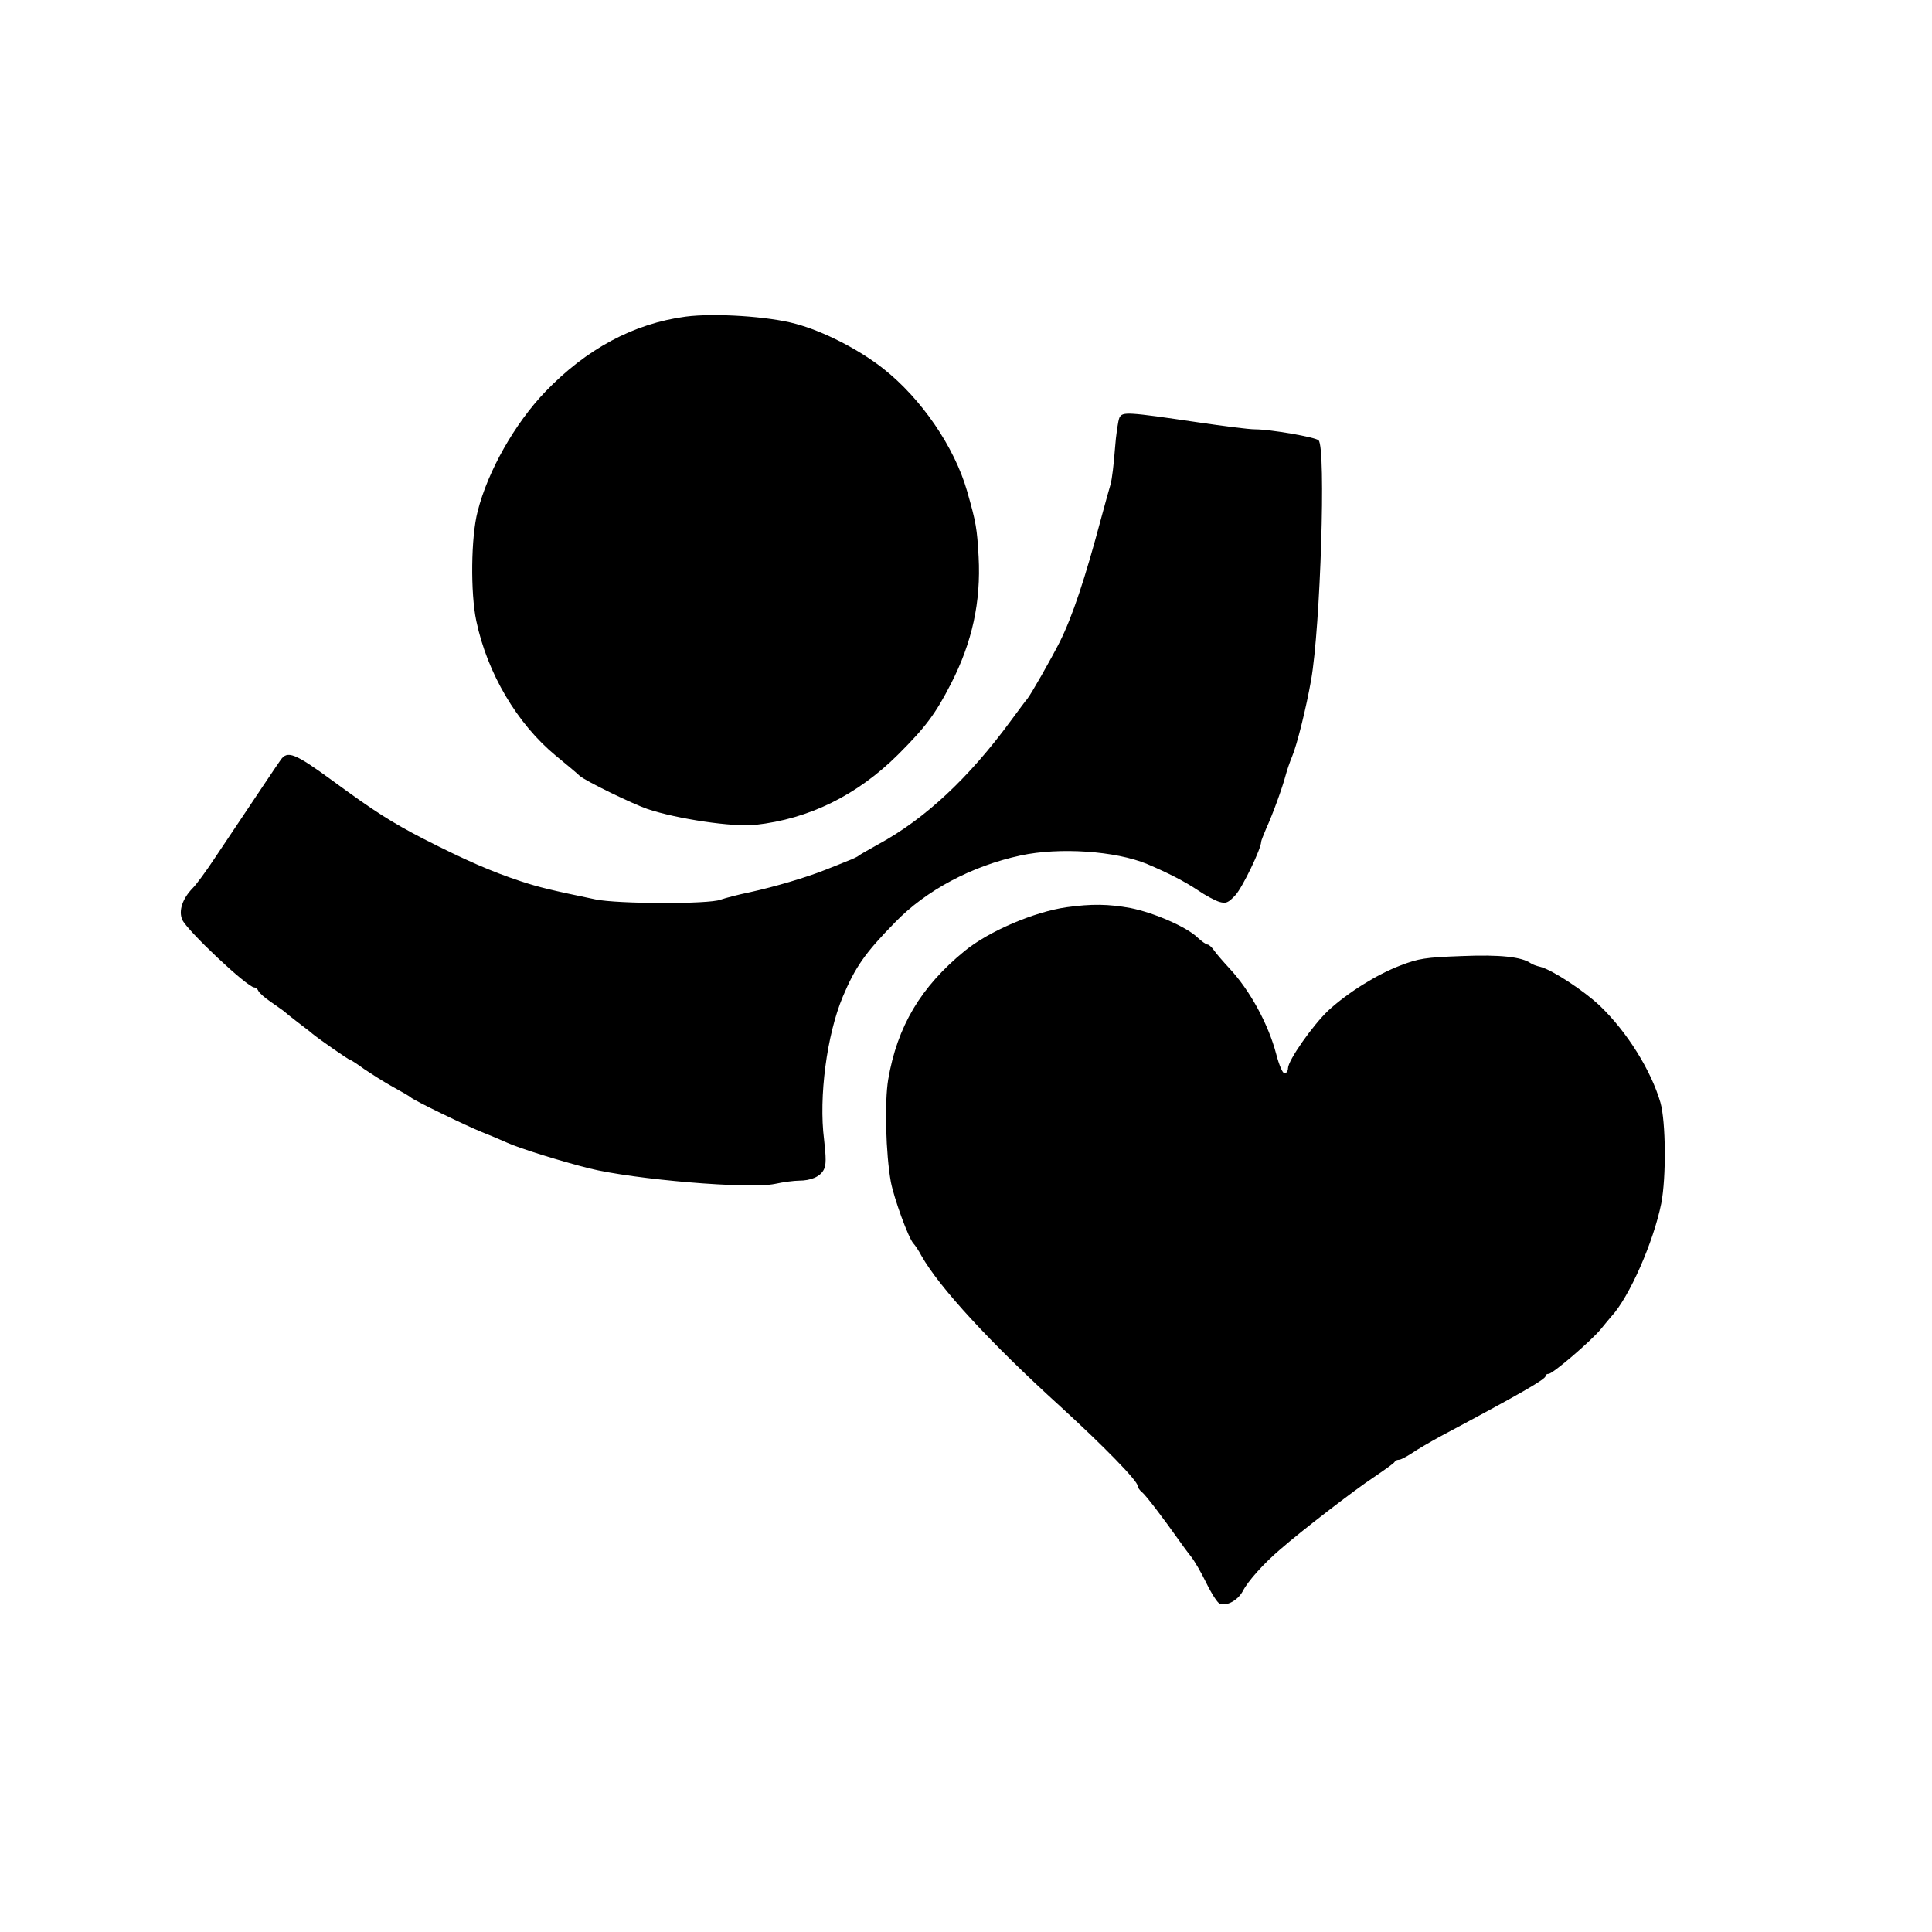
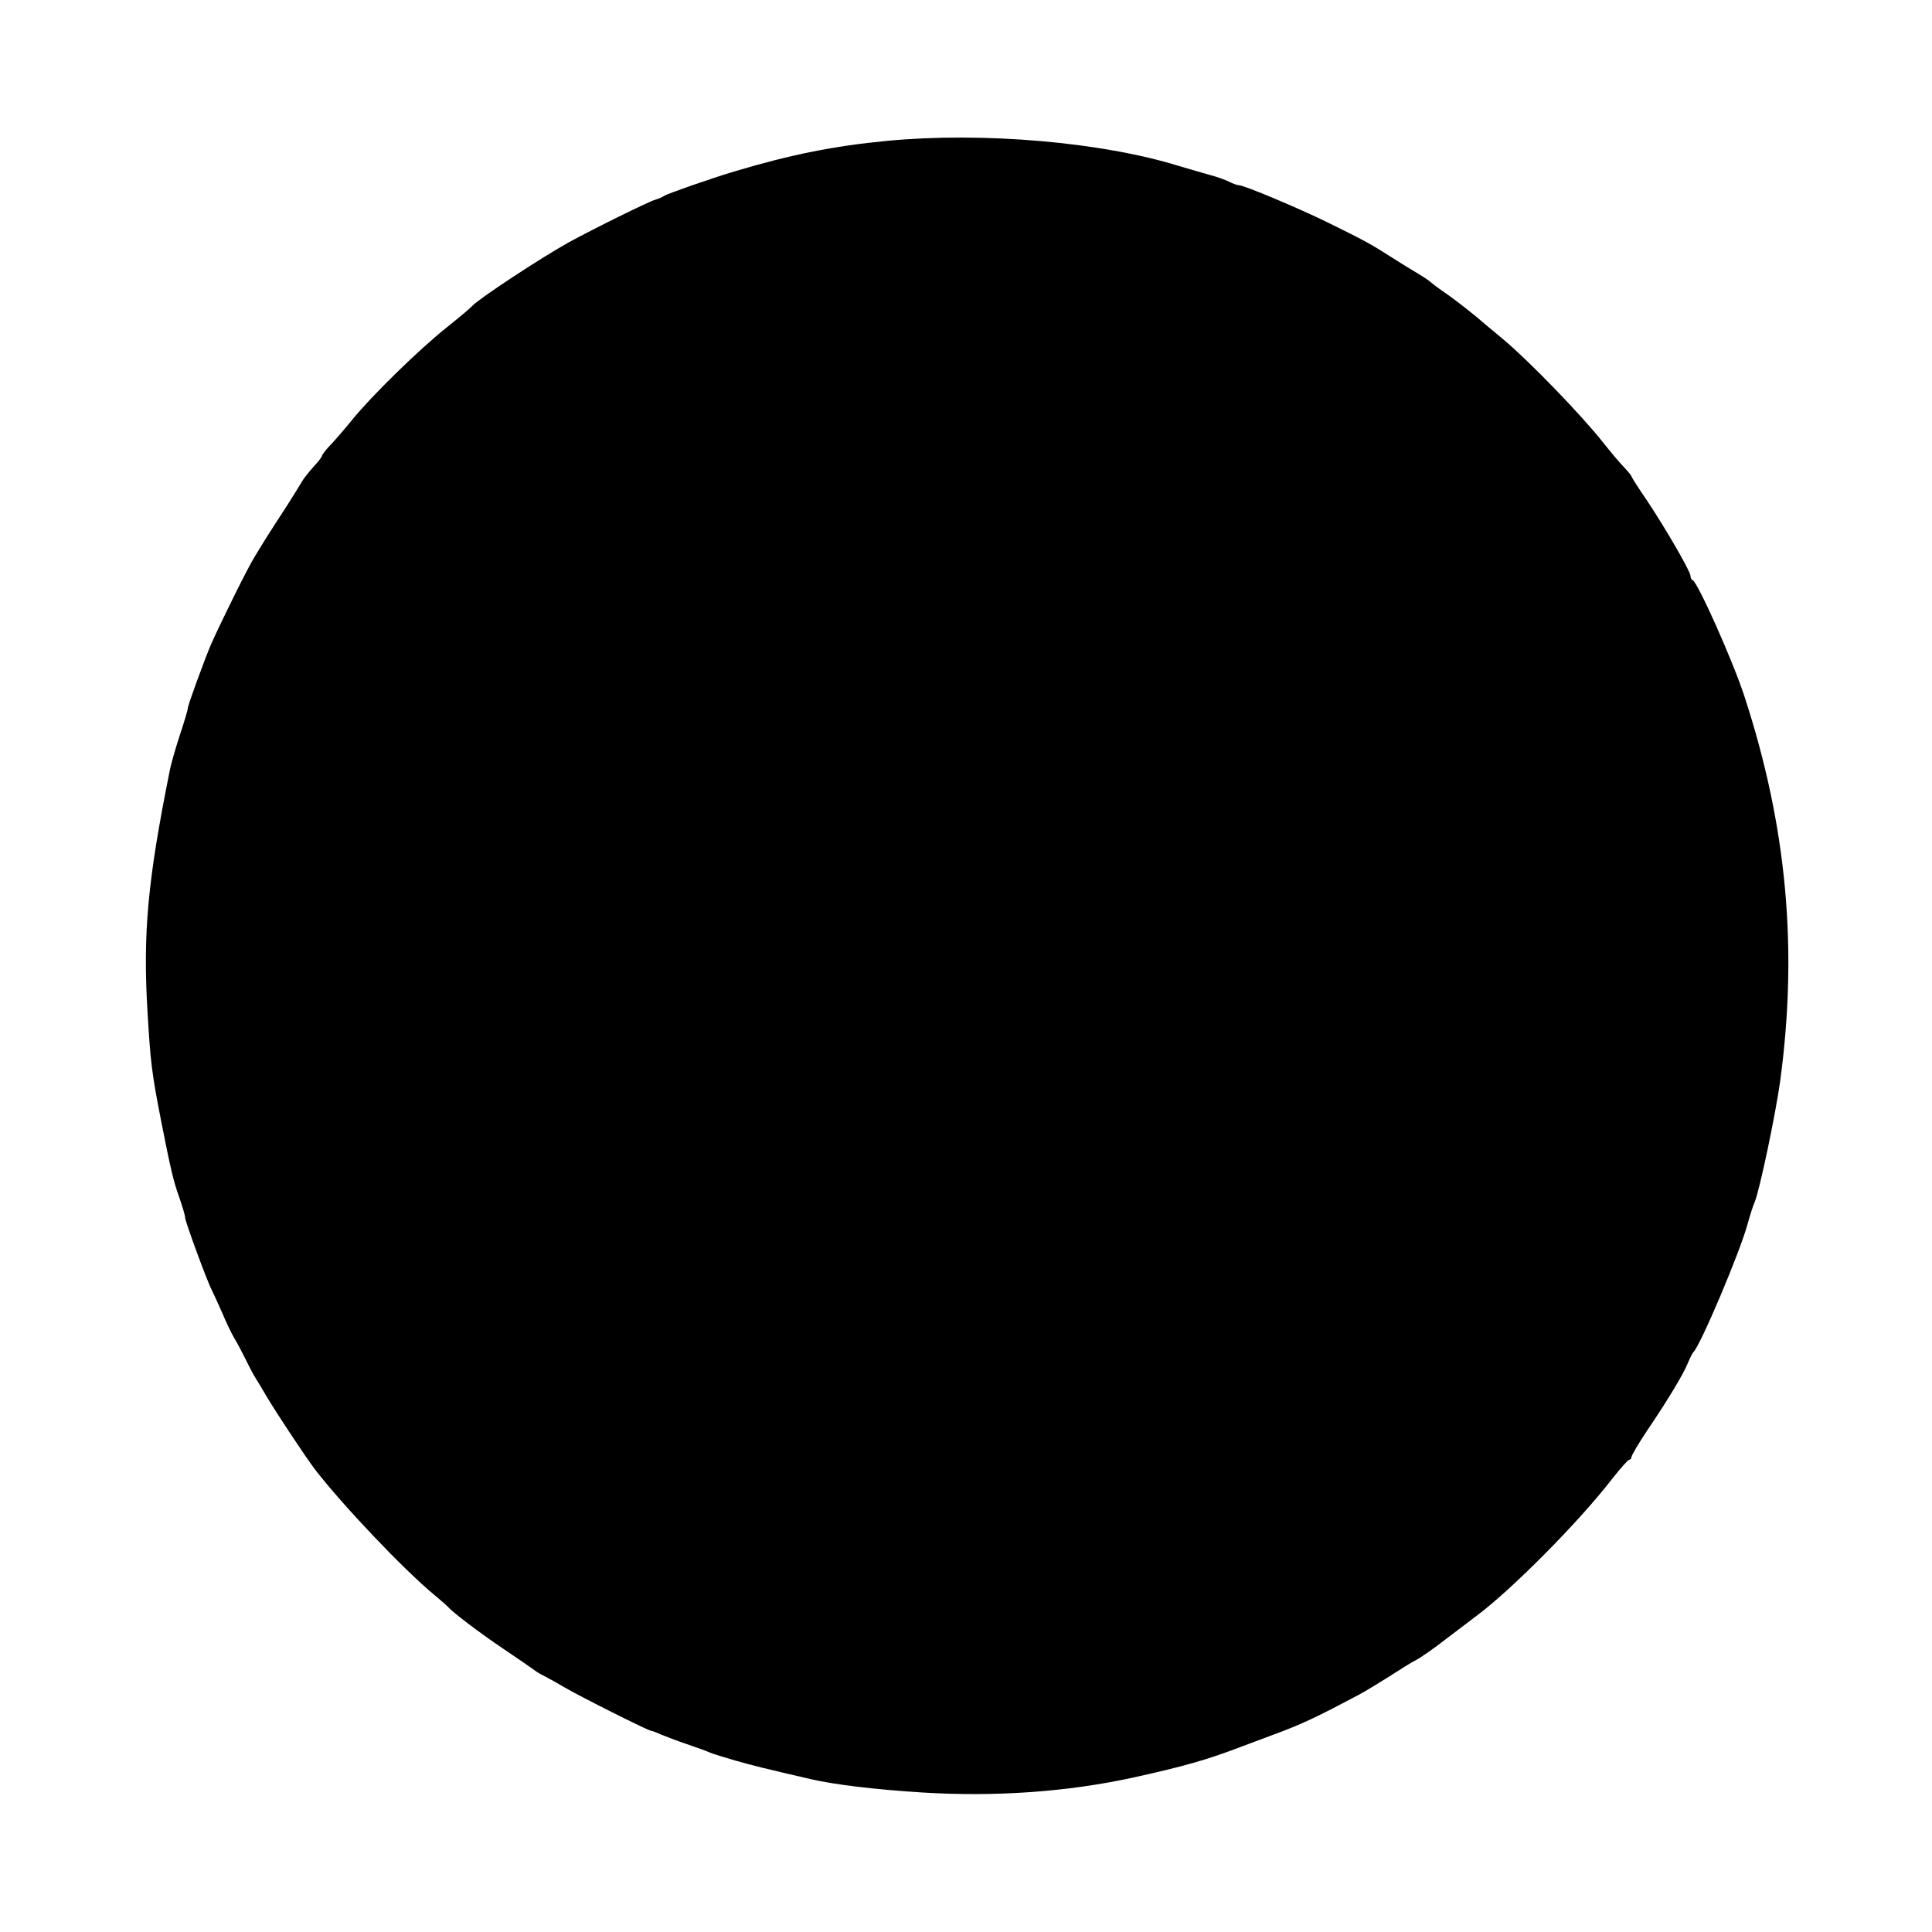
<svg xmlns="http://www.w3.org/2000/svg" version="1.0" width="720pt" height="720pt" viewBox="0 0 720 720" preserveAspectRatio="xMidYMid meet">
  <g transform="translate(0,720) scale(0.1,-0.1)" fill="#000000" stroke="none">
-     <path d="M2555 6020 c-194 -26 -369 -120 -523 -280 -113 -118 -214 -295 -252 -446 -25 -95 -27 -304 -5 -408 41 -195 152 -383 296 -502 39 -32 80 -66 90 -76 26 -21 192 -102 252 -123 110 -37 319 -68 402 -59 200 22 379 110 532 262 103 103 139 151 197 264 79 154 112 305 103 473 -6 106 -9 126 -43 245 -47 164 -170 344 -312 456 -90 71 -222 139 -326 167 -101 28 -304 41 -411 27z" />
-     <path d="M4172 5644 c-5 -11 -13 -63 -17 -118 -4 -54 -11 -112 -16 -130 -5 -17 -21 -74 -35 -126 -60 -225 -107 -367 -155 -463 -33 -65 -107 -195 -121 -212 -5 -5 -32 -42 -61 -81 -156 -213 -320 -366 -493 -460 -38 -21 -71 -40 -74 -43 -3 -3 -21 -12 -40 -19 -19 -8 -57 -23 -85 -34 -73 -29 -189 -63 -280 -83 -44 -9 -93 -22 -110 -28 -43 -17 -382 -16 -465 1 -168 35 -210 45 -280 68 -109 36 -207 79 -360 157 -122 63 -186 104 -344 220 -137 100 -165 111 -190 75 -15 -21 -65 -96 -247 -368 -31 -47 -67 -96 -81 -110 -38 -39 -53 -84 -39 -117 17 -40 243 -253 269 -253 5 0 12 -6 15 -13 3 -7 24 -26 48 -42 24 -17 46 -32 49 -35 3 -3 25 -21 50 -40 25 -19 50 -38 55 -43 30 -24 135 -97 140 -97 3 0 26 -15 52 -34 27 -18 75 -49 108 -67 33 -18 62 -35 65 -38 8 -10 211 -108 266 -130 28 -11 71 -29 95 -40 46 -21 201 -69 304 -95 170 -42 597 -78 693 -58 32 7 72 12 89 12 45 0 80 15 93 41 9 16 9 44 1 113 -20 157 10 389 70 532 46 109 82 162 195 277 115 119 286 210 468 249 144 31 353 17 471 -32 78 -33 140 -65 188 -97 29 -20 65 -39 81 -44 25 -7 33 -4 60 25 26 28 96 173 96 199 0 4 9 26 19 50 23 50 59 148 72 197 5 19 16 51 24 70 19 45 53 183 71 285 35 197 56 867 28 894 -12 12 -180 41 -237 41 -23 0 -118 12 -212 26 -265 39 -281 40 -293 18z" />
-     <path d="M3975 3819 c-121 -17 -291 -90 -380 -163 -164 -134 -251 -281 -285 -479 -14 -85 -9 -277 10 -382 12 -62 65 -208 84 -229 6 -6 20 -27 30 -46 66 -117 257 -325 516 -560 164 -150 290 -279 290 -298 0 -5 7 -16 16 -23 15 -12 83 -102 136 -177 13 -18 33 -46 46 -62 13 -16 39 -61 58 -100 19 -39 41 -73 49 -76 27 -11 68 12 87 47 18 36 78 103 138 154 80 70 280 224 350 270 41 28 77 53 78 58 2 4 9 7 16 7 6 0 27 11 47 24 20 14 67 41 105 62 304 162 394 214 394 226 0 5 5 8 11 8 16 0 160 124 195 167 16 20 34 41 39 47 67 72 157 277 186 421 19 98 17 305 -3 376 -35 120 -124 263 -225 360 -60 57 -179 135 -223 146 -14 3 -29 9 -35 13 -34 24 -114 33 -258 27 -136 -5 -160 -9 -228 -35 -89 -34 -196 -101 -269 -168 -58 -55 -150 -186 -150 -215 0 -10 -6 -19 -13 -19 -7 0 -20 30 -31 72 -29 111 -98 238 -175 320 -24 26 -50 56 -58 68 -8 11 -18 20 -23 20 -5 0 -22 12 -37 26 -41 40 -164 93 -250 110 -82 15 -145 16 -238 3z" />
+     <path d="M3305 6675 c-198 -19 -361 -52 -565 -113 -94 -28 -253 -84 -265 -92 -5 -4 -21 -11 -35 -15 -26 -8 -227 -107 -320 -158 -103 -57 -334 -209 -360 -237 -8 -9 -51 -45 -95 -80 -103 -82 -280 -255 -353 -345 -31 -38 -69 -82 -85 -98 -15 -16 -27 -32 -27 -36 0 -3 -14 -22 -32 -41 -17 -19 -37 -44 -43 -55 -6 -11 -33 -54 -59 -95 -27 -41 -59 -91 -71 -110 -12 -19 -33 -53 -46 -75 -24 -37 -126 -244 -162 -325 -24 -56 -87 -228 -87 -239 0 -6 -13 -50 -29 -98 -16 -49 -34 -110 -39 -138 -82 -408 -100 -604 -82 -900 11 -184 15 -221 51 -405 36 -183 46 -224 68 -285 11 -32 21 -65 21 -73 0 -14 83 -240 99 -269 5 -10 22 -47 38 -83 15 -36 35 -78 45 -95 10 -16 29 -52 43 -80 13 -27 30 -59 37 -70 7 -11 26 -42 42 -70 42 -70 143 -222 179 -270 104 -135 332 -375 447 -470 25 -21 47 -40 50 -44 15 -18 117 -96 205 -155 55 -37 107 -73 115 -79 8 -7 26 -17 40 -24 14 -7 48 -26 75 -42 52 -31 311 -161 321 -161 3 0 20 -6 37 -14 18 -7 61 -24 97 -36 36 -12 74 -26 85 -31 11 -5 54 -18 95 -30 67 -19 107 -29 280 -69 90 -21 241 -39 416 -50 272 -17 543 2 789 56 190 42 274 66 402 115 59 22 126 47 147 55 84 32 143 60 286 136 25 13 77 45 117 70 40 26 85 54 101 62 16 8 66 43 111 78 46 35 96 73 112 85 131 97 384 352 508 513 30 38 58 70 63 70 4 0 8 5 8 10 0 6 26 50 58 98 79 117 135 210 152 252 8 19 17 37 20 40 25 21 177 379 204 483 8 29 19 63 25 77 18 41 78 327 95 450 67 494 25 951 -133 1435 -43 132 -174 425 -193 433 -5 2 -8 9 -8 16 0 16 -90 172 -161 279 -33 48 -59 89 -59 92 0 2 -12 17 -27 33 -16 16 -50 57 -78 92 -80 102 -277 305 -370 383 -16 14 -62 51 -100 84 -39 32 -93 74 -120 92 -28 19 -52 38 -55 41 -3 3 -23 17 -45 30 -22 13 -68 41 -102 63 -78 50 -105 64 -233 127 -110 54 -314 140 -334 140 -6 0 -22 6 -36 13 -14 7 -47 19 -75 26 -27 8 -77 22 -110 32 -289 90 -734 128 -1090 94z" />
  </g>
</svg>
